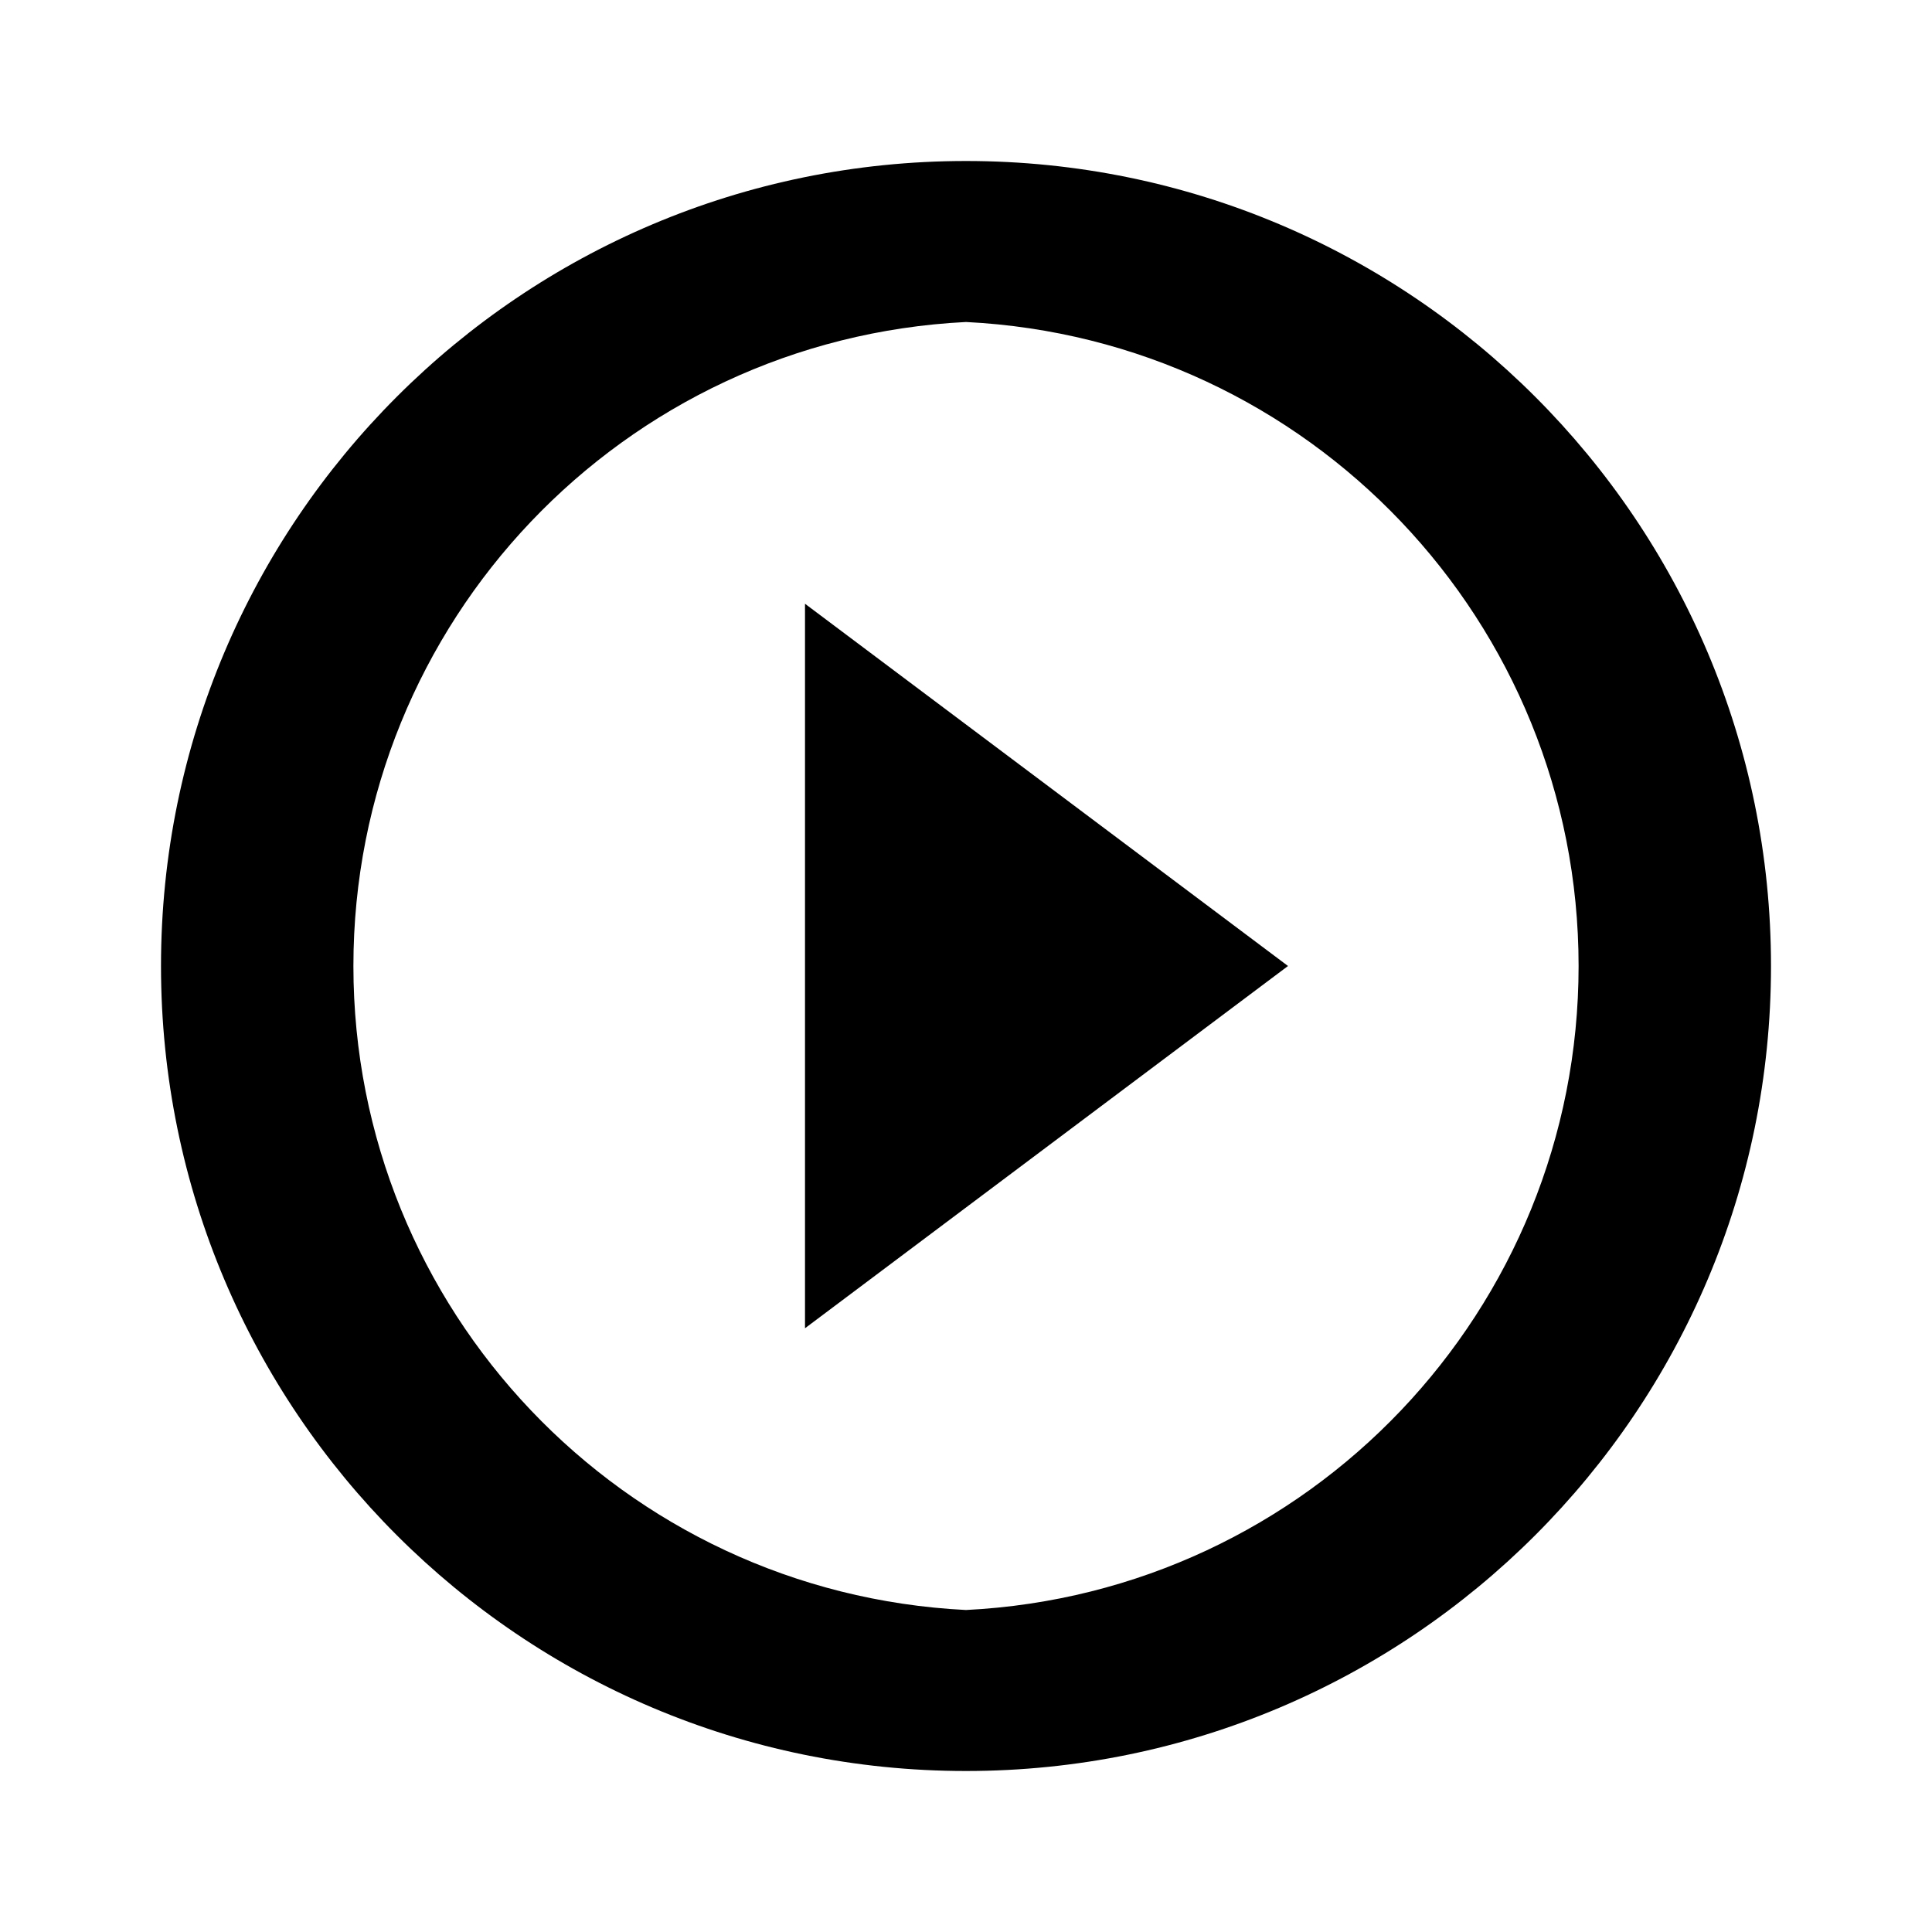
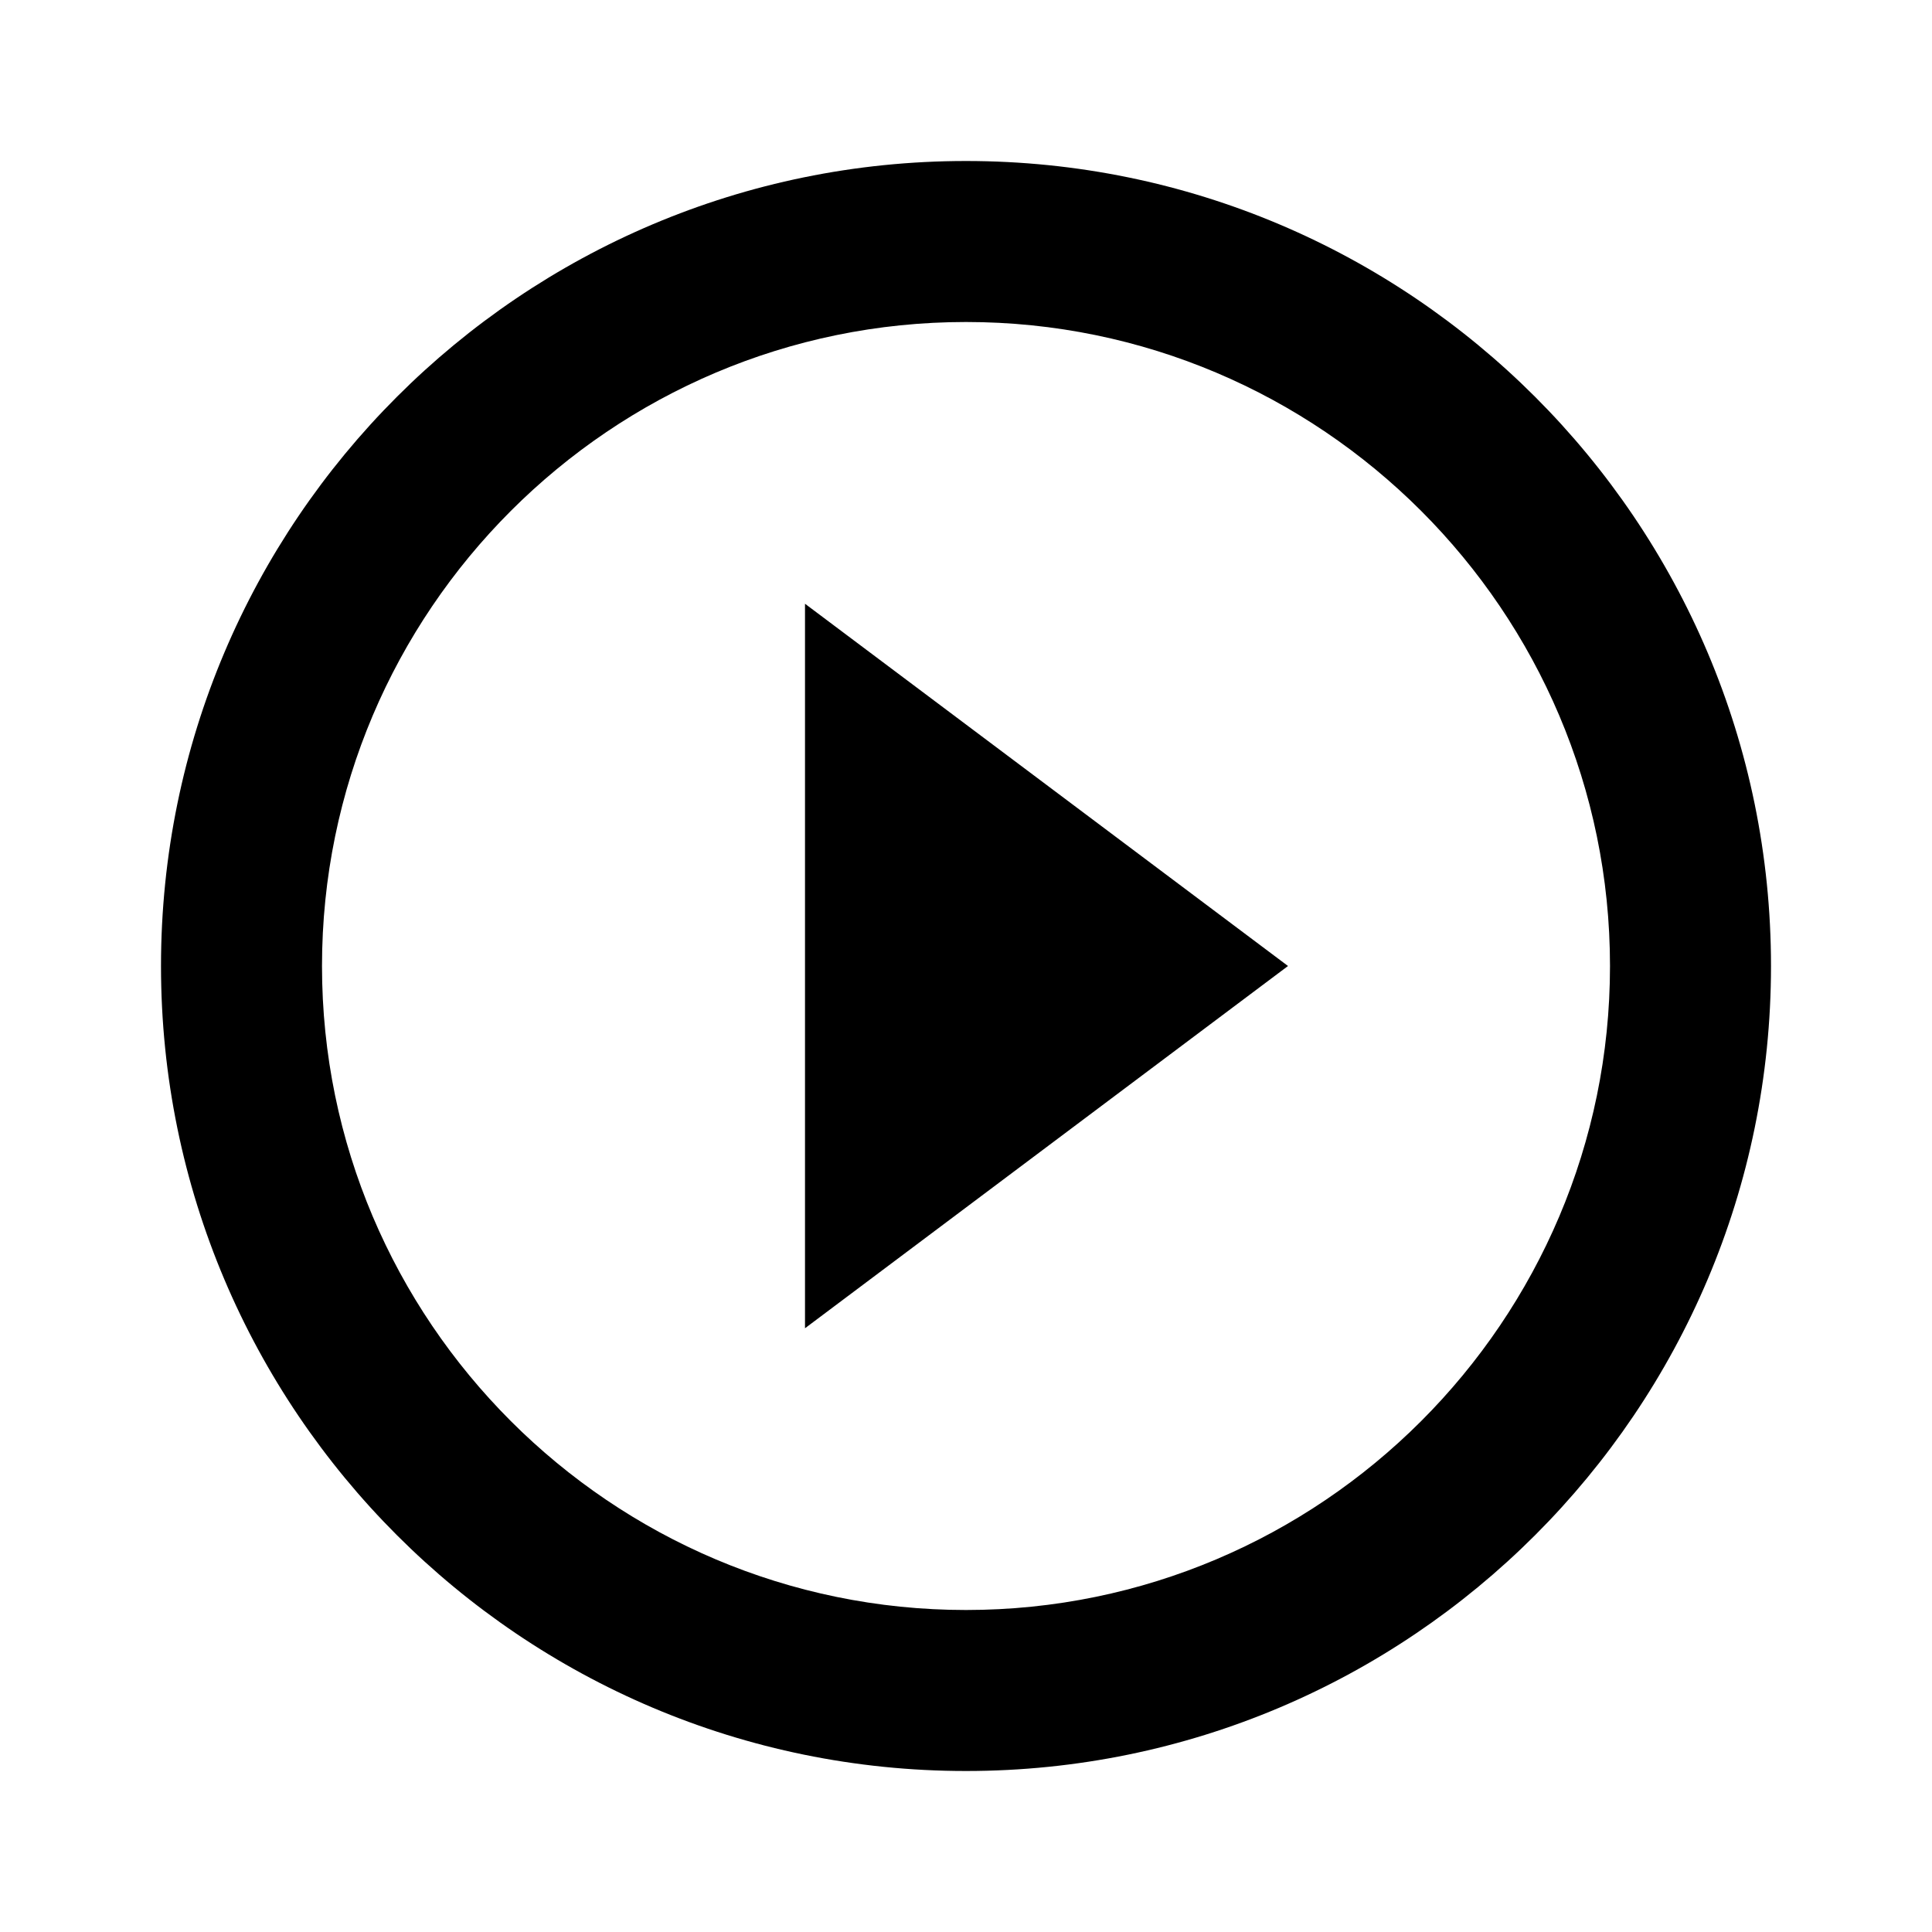
<svg aria-hidden="true" aria-label="Play Circle" class="d-svg d-svg__playCircle" viewBox="0 0 24 24">
-   <path d="M10 16.5l6-4.5-6-4.5v9zM12 2a10 10 0 1 0 0 20 10 10 0 0 0 0-20zm0 18a8.01 8.01 0 0 1 0-16 8.01 8.01 0 0 1 0 16z" />
+   <path d="M10 16.5l6-4.5-6-4.5v9zM12 2C6.48 2 2 6.48 2 12s4.48 10 10 10 10-4.48 10-10S17.52 2 12 2zm0 18c-4.41 0-8-3.59-8-8s3.59-8 8-8 8 3.59 8 8-3.59 8-8 8z" />
</svg>
